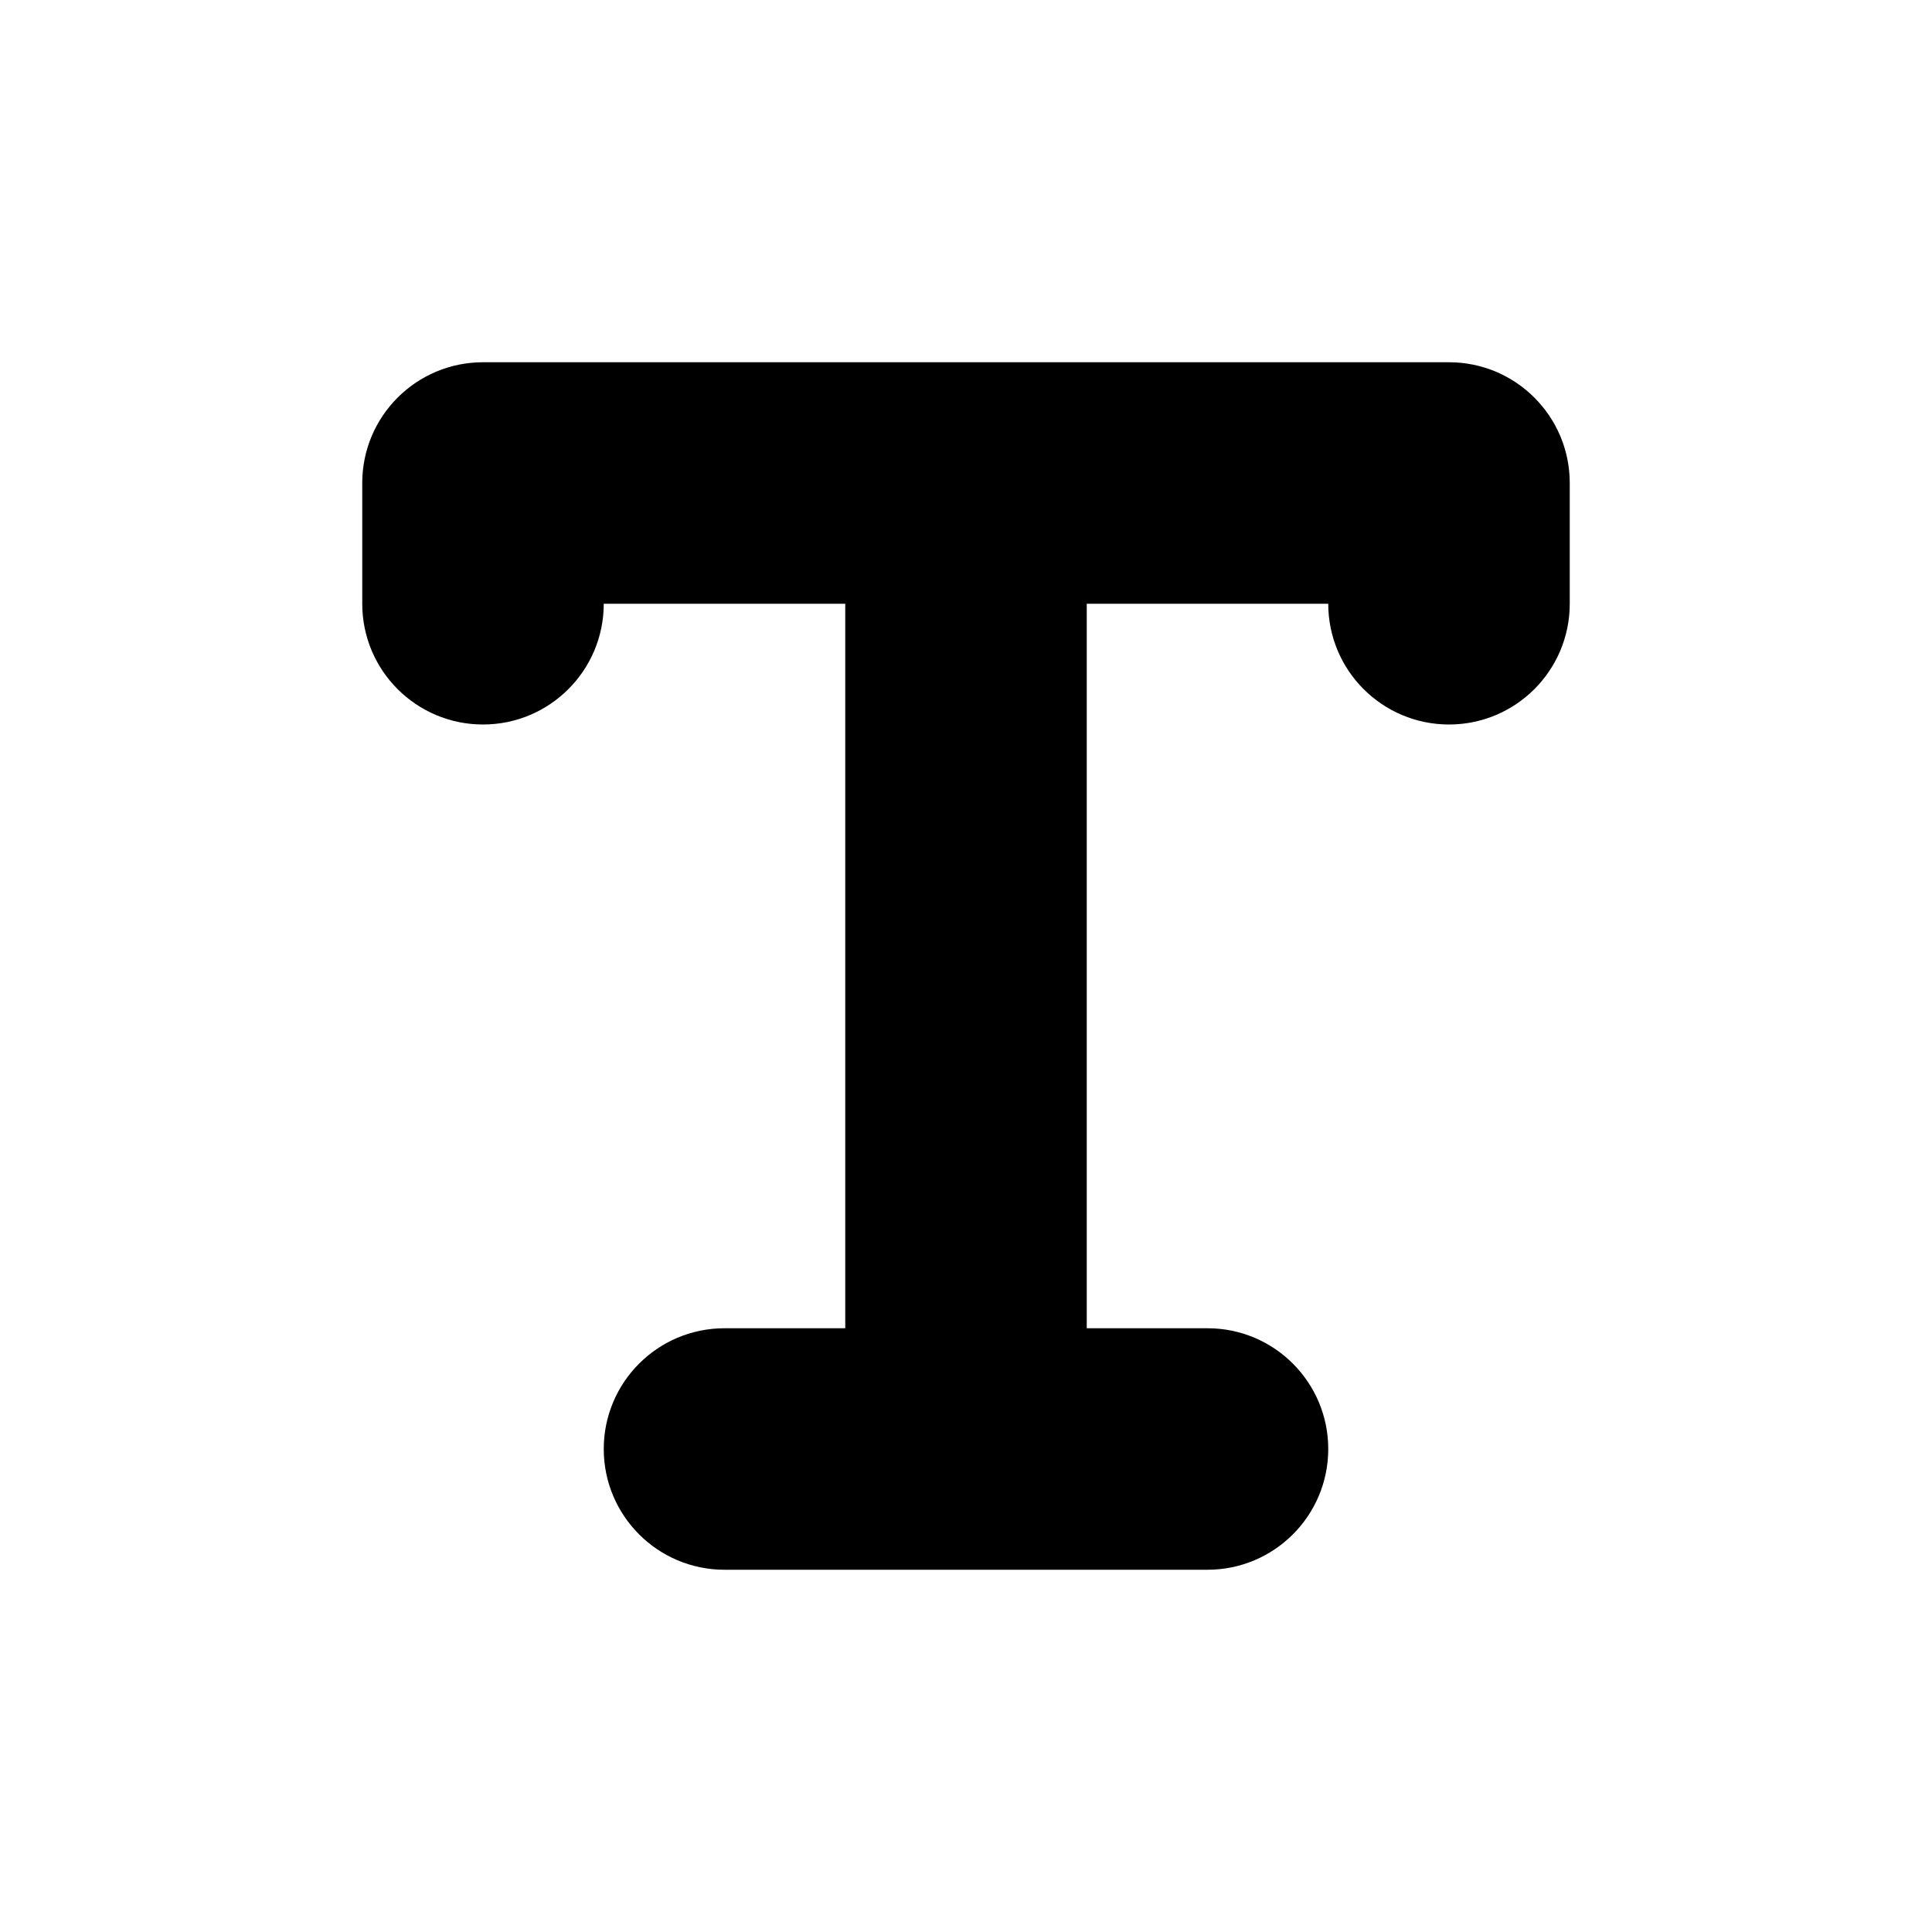
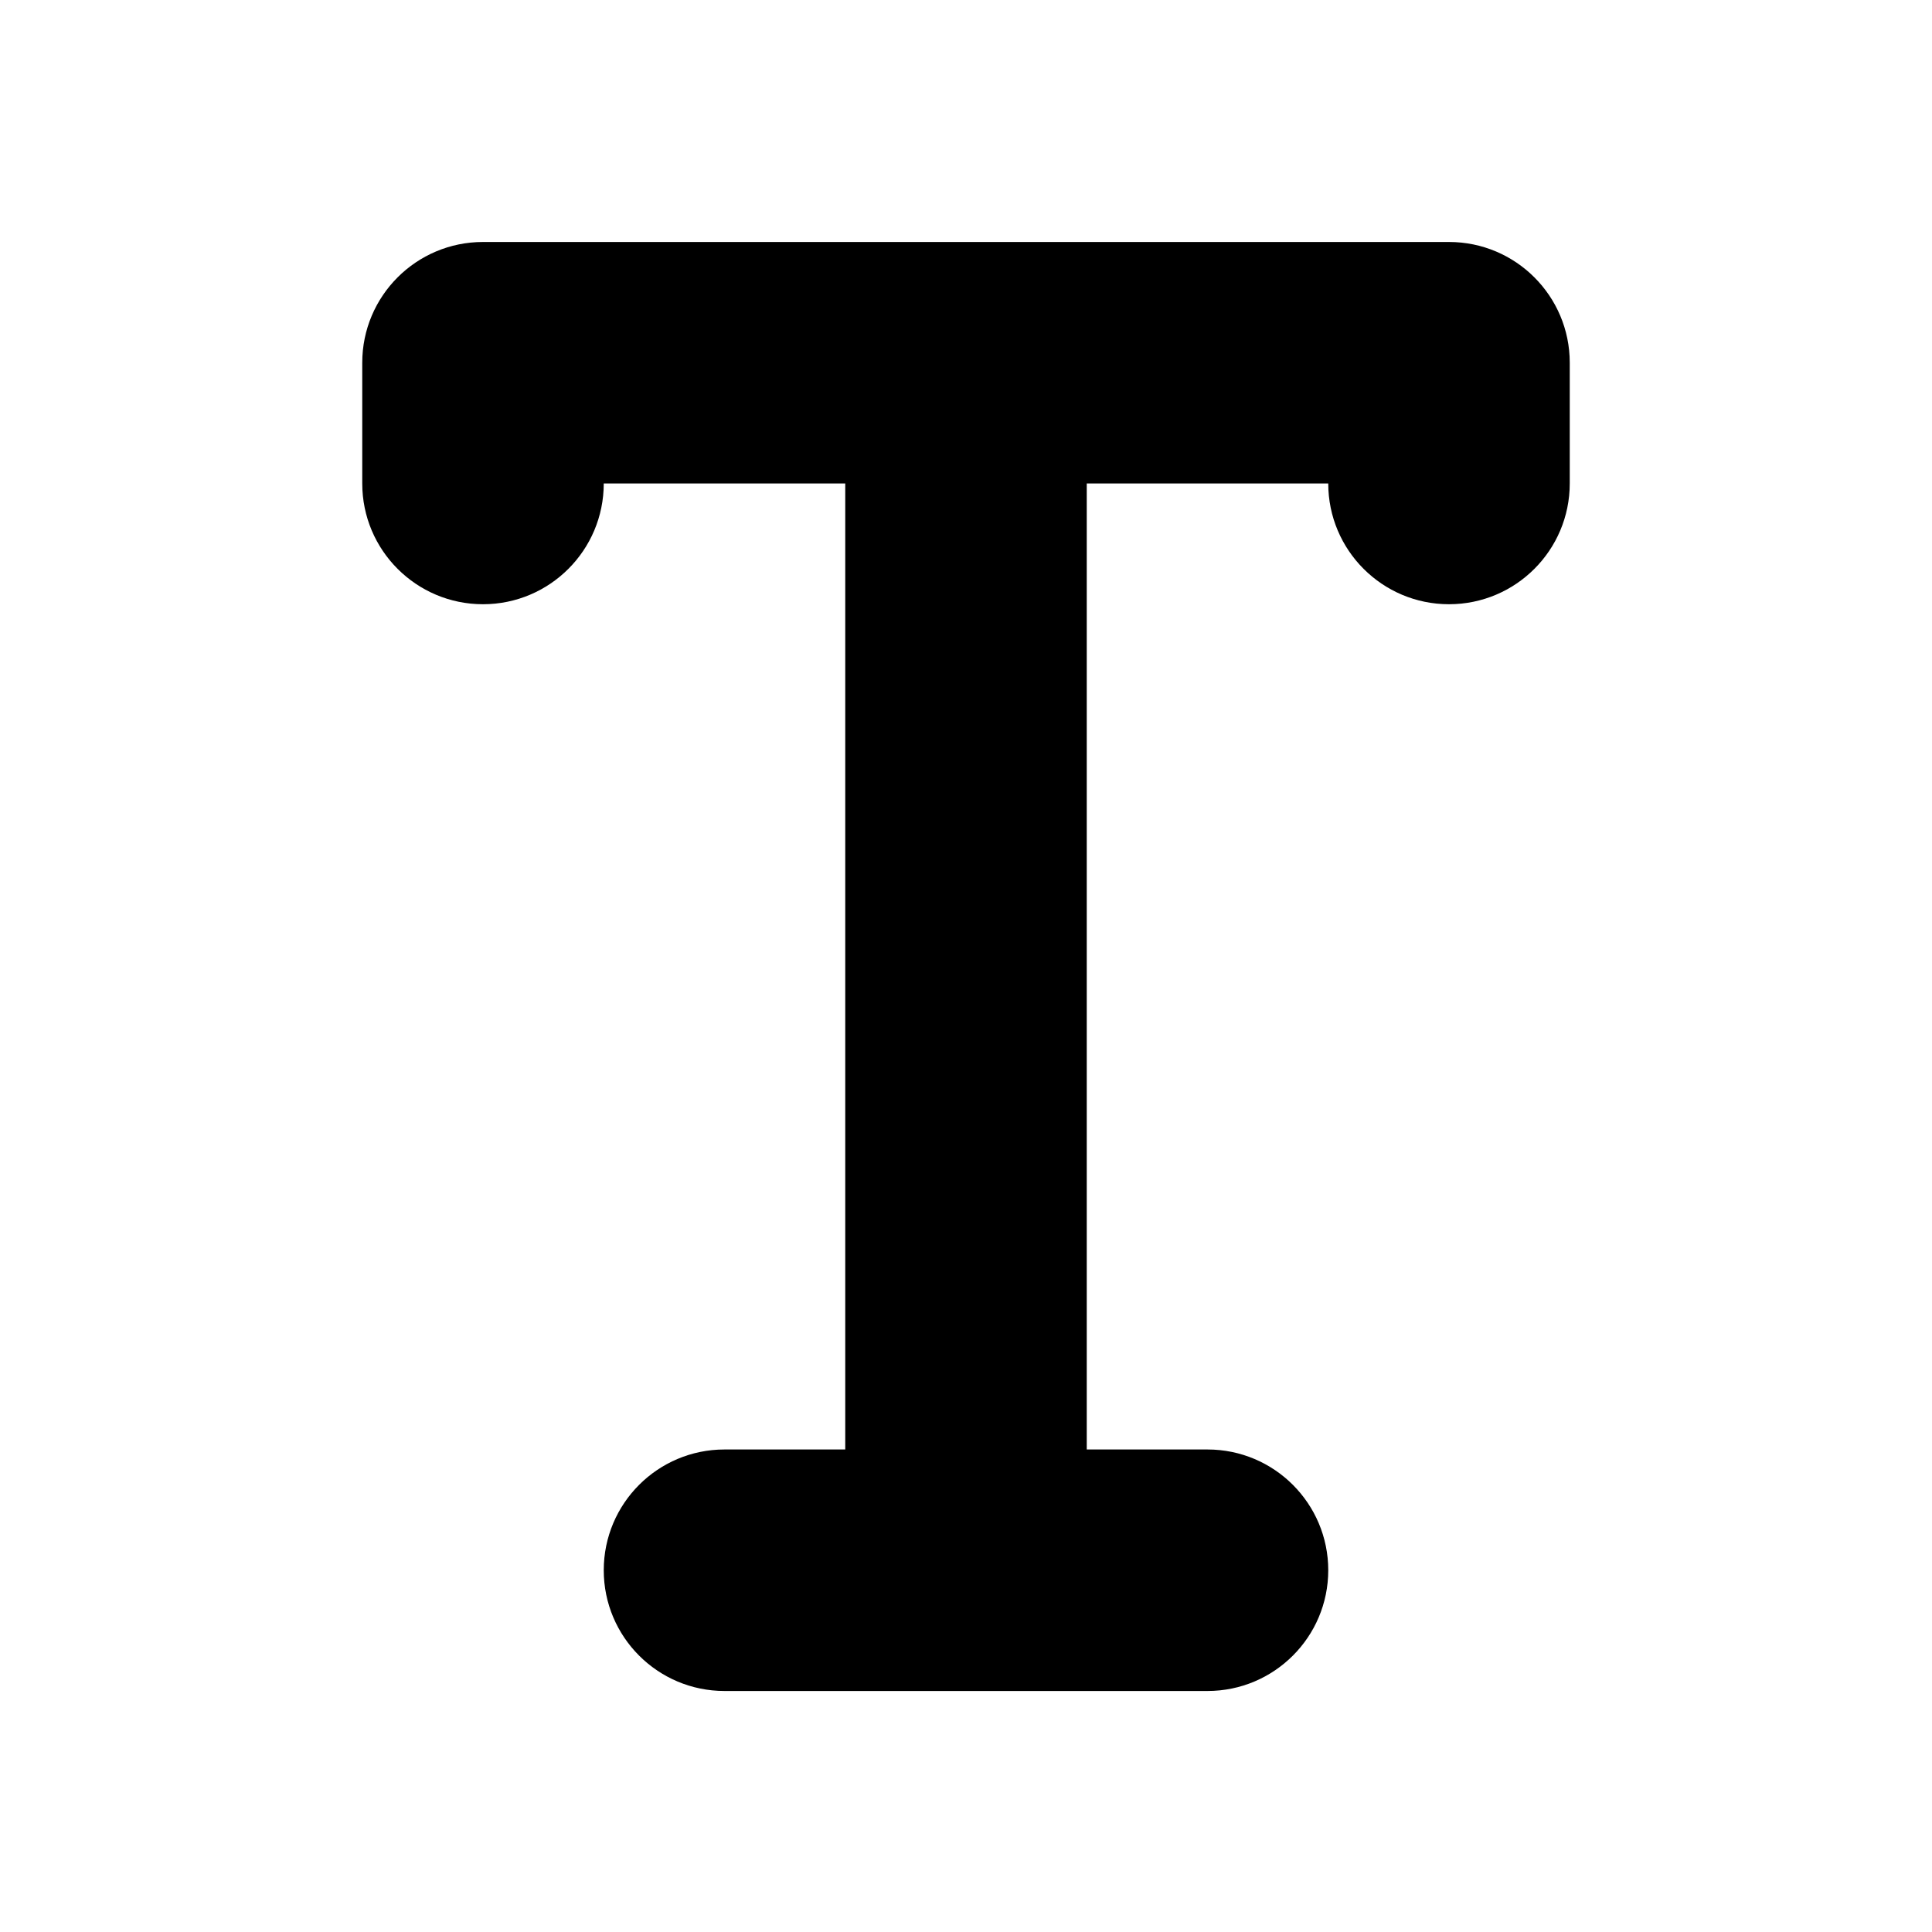
<svg xmlns="http://www.w3.org/2000/svg" width="16" height="16" viewBox="0 0 16 16">
-   <path d="M3 4a1 1 0 0 1 1-1h8a1 1 0 0 1 1 1v1a1 1 0 1 1-2 0H9v6h1a1 1 0 1 1 0 2H6a1 1 0 1 1 0-2h1V5H5a1 1 0 0 1-2 0V4Z" />
+   <path d="M3 3.004a1 1 0 0 1 1-1h8a1 1 0 0 1 1 1v1a1 1 0 1 1-2 0H9v8h1a1 1 0 1 1 0 2H6a1 1 0 1 1 0-2h1v-8H5a1 1 0 0 1-2 0v-1Z" />
</svg>
